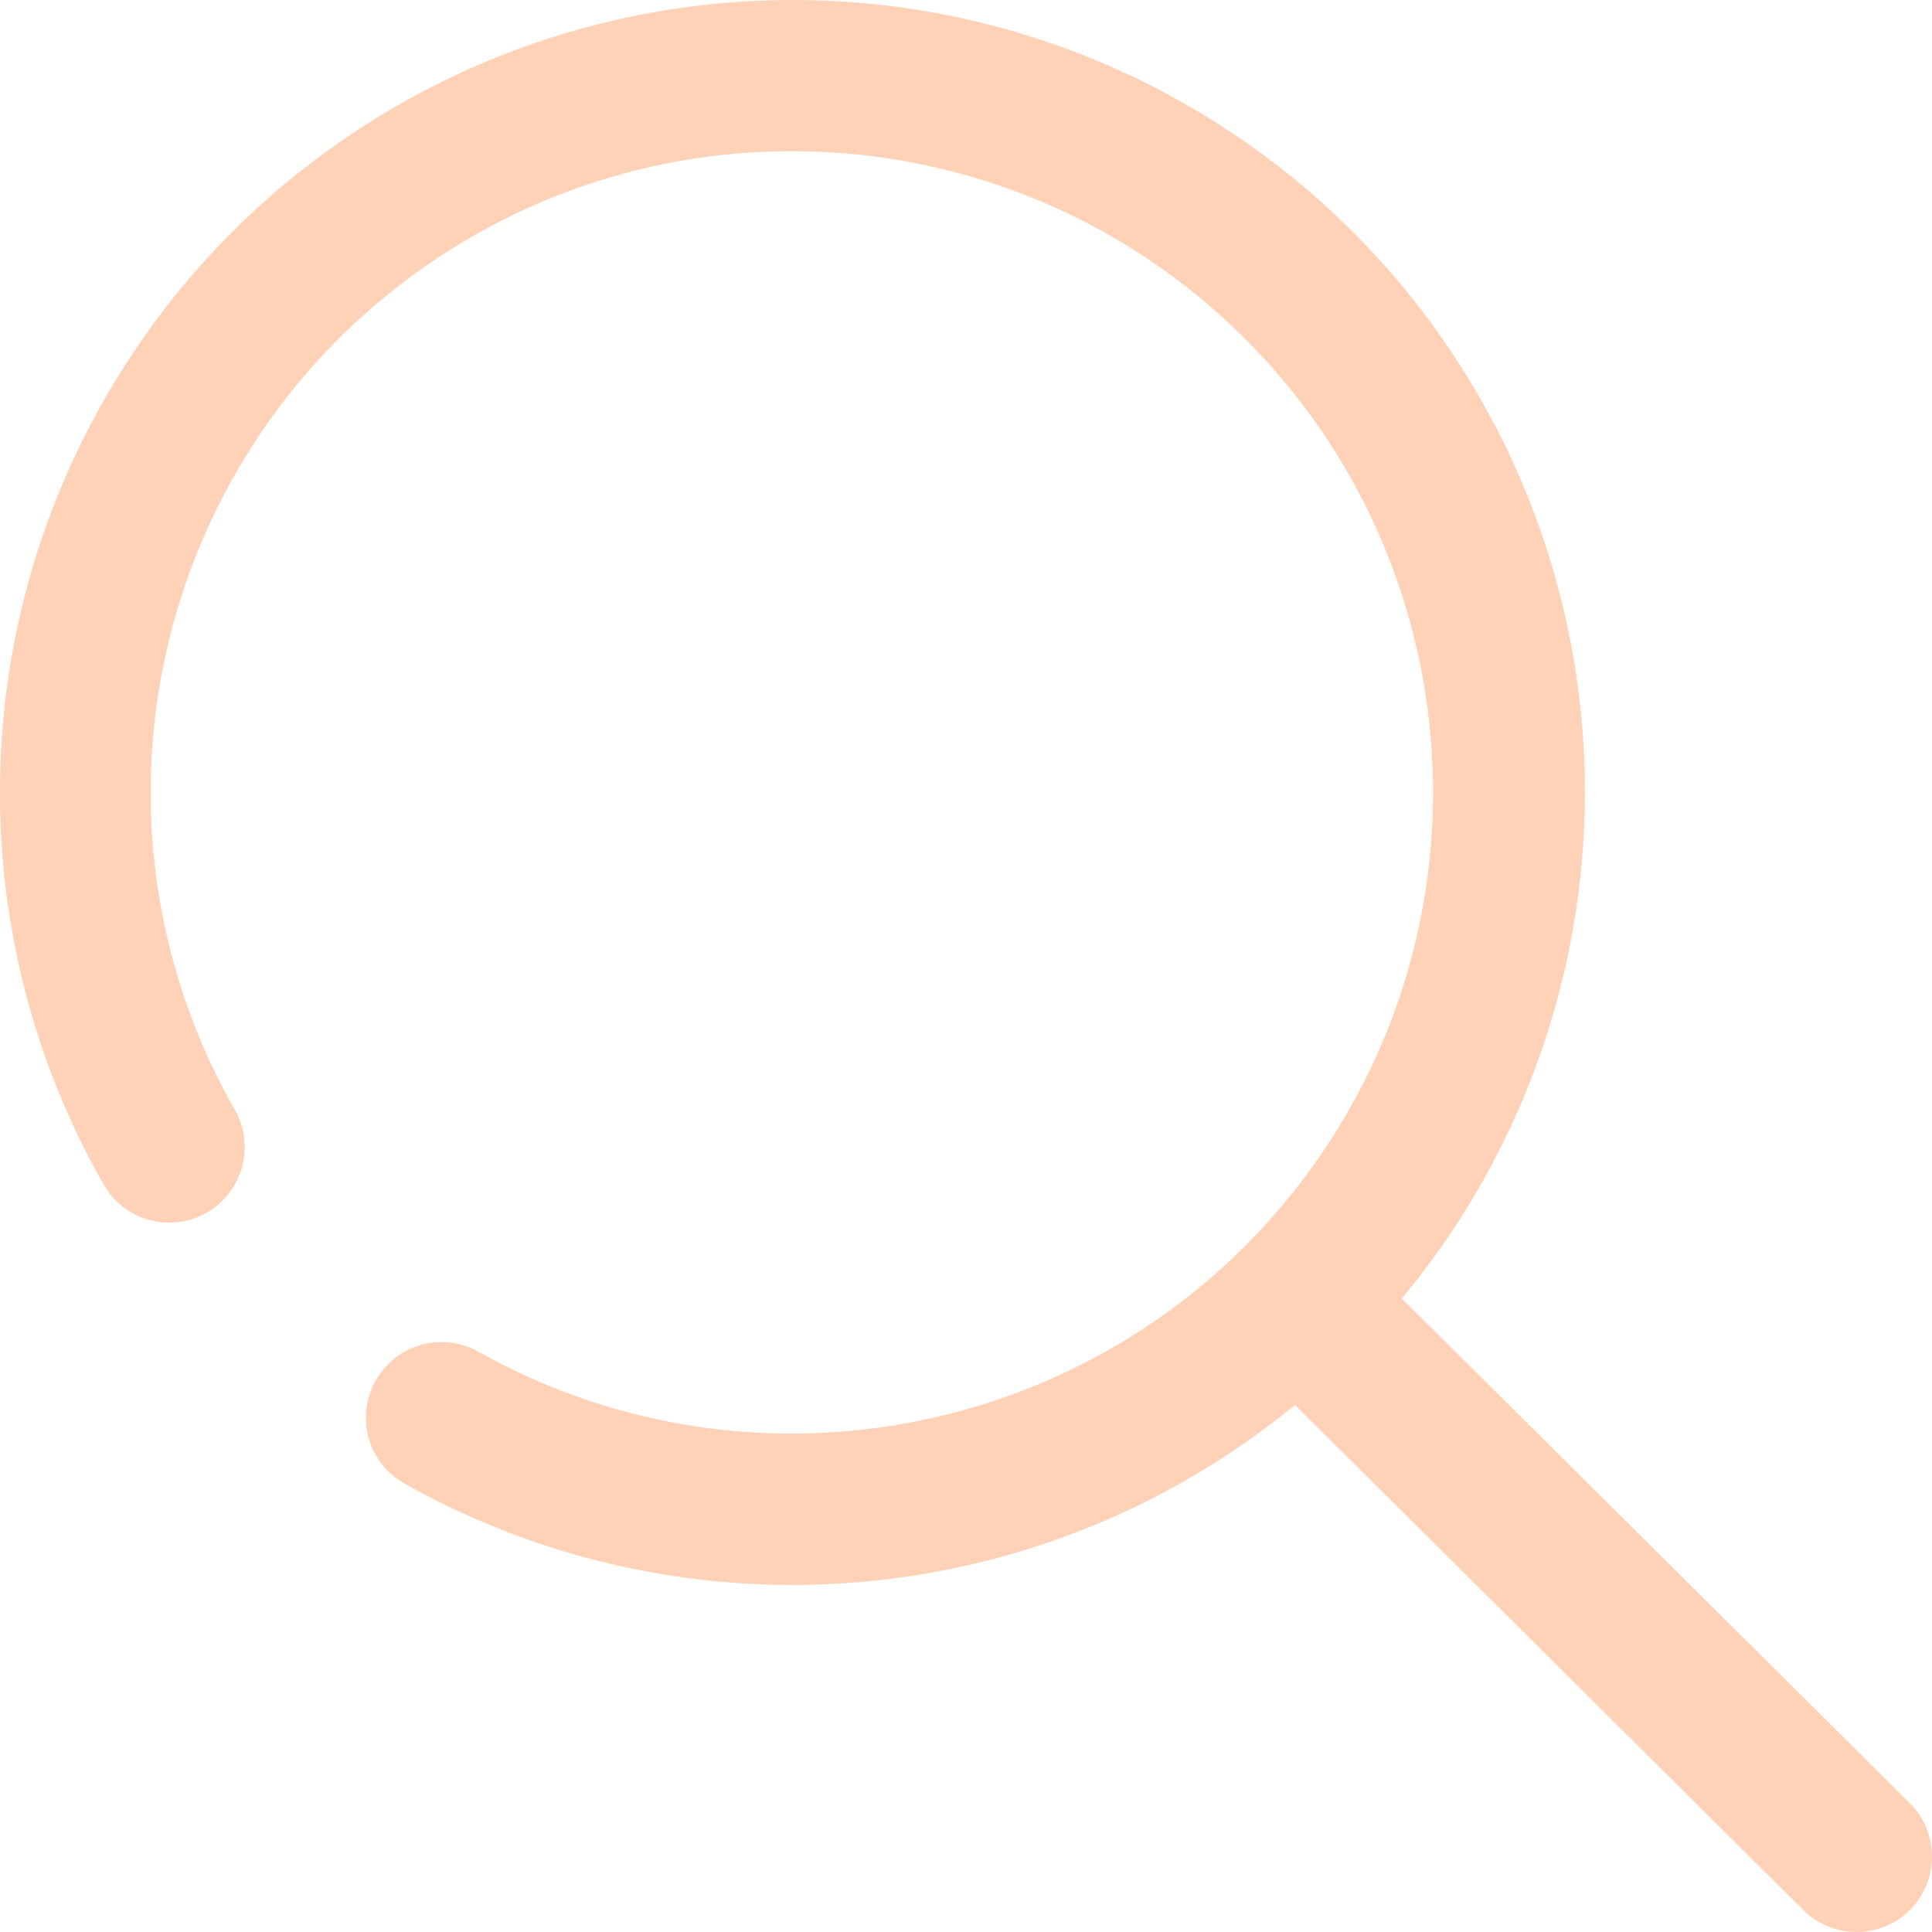
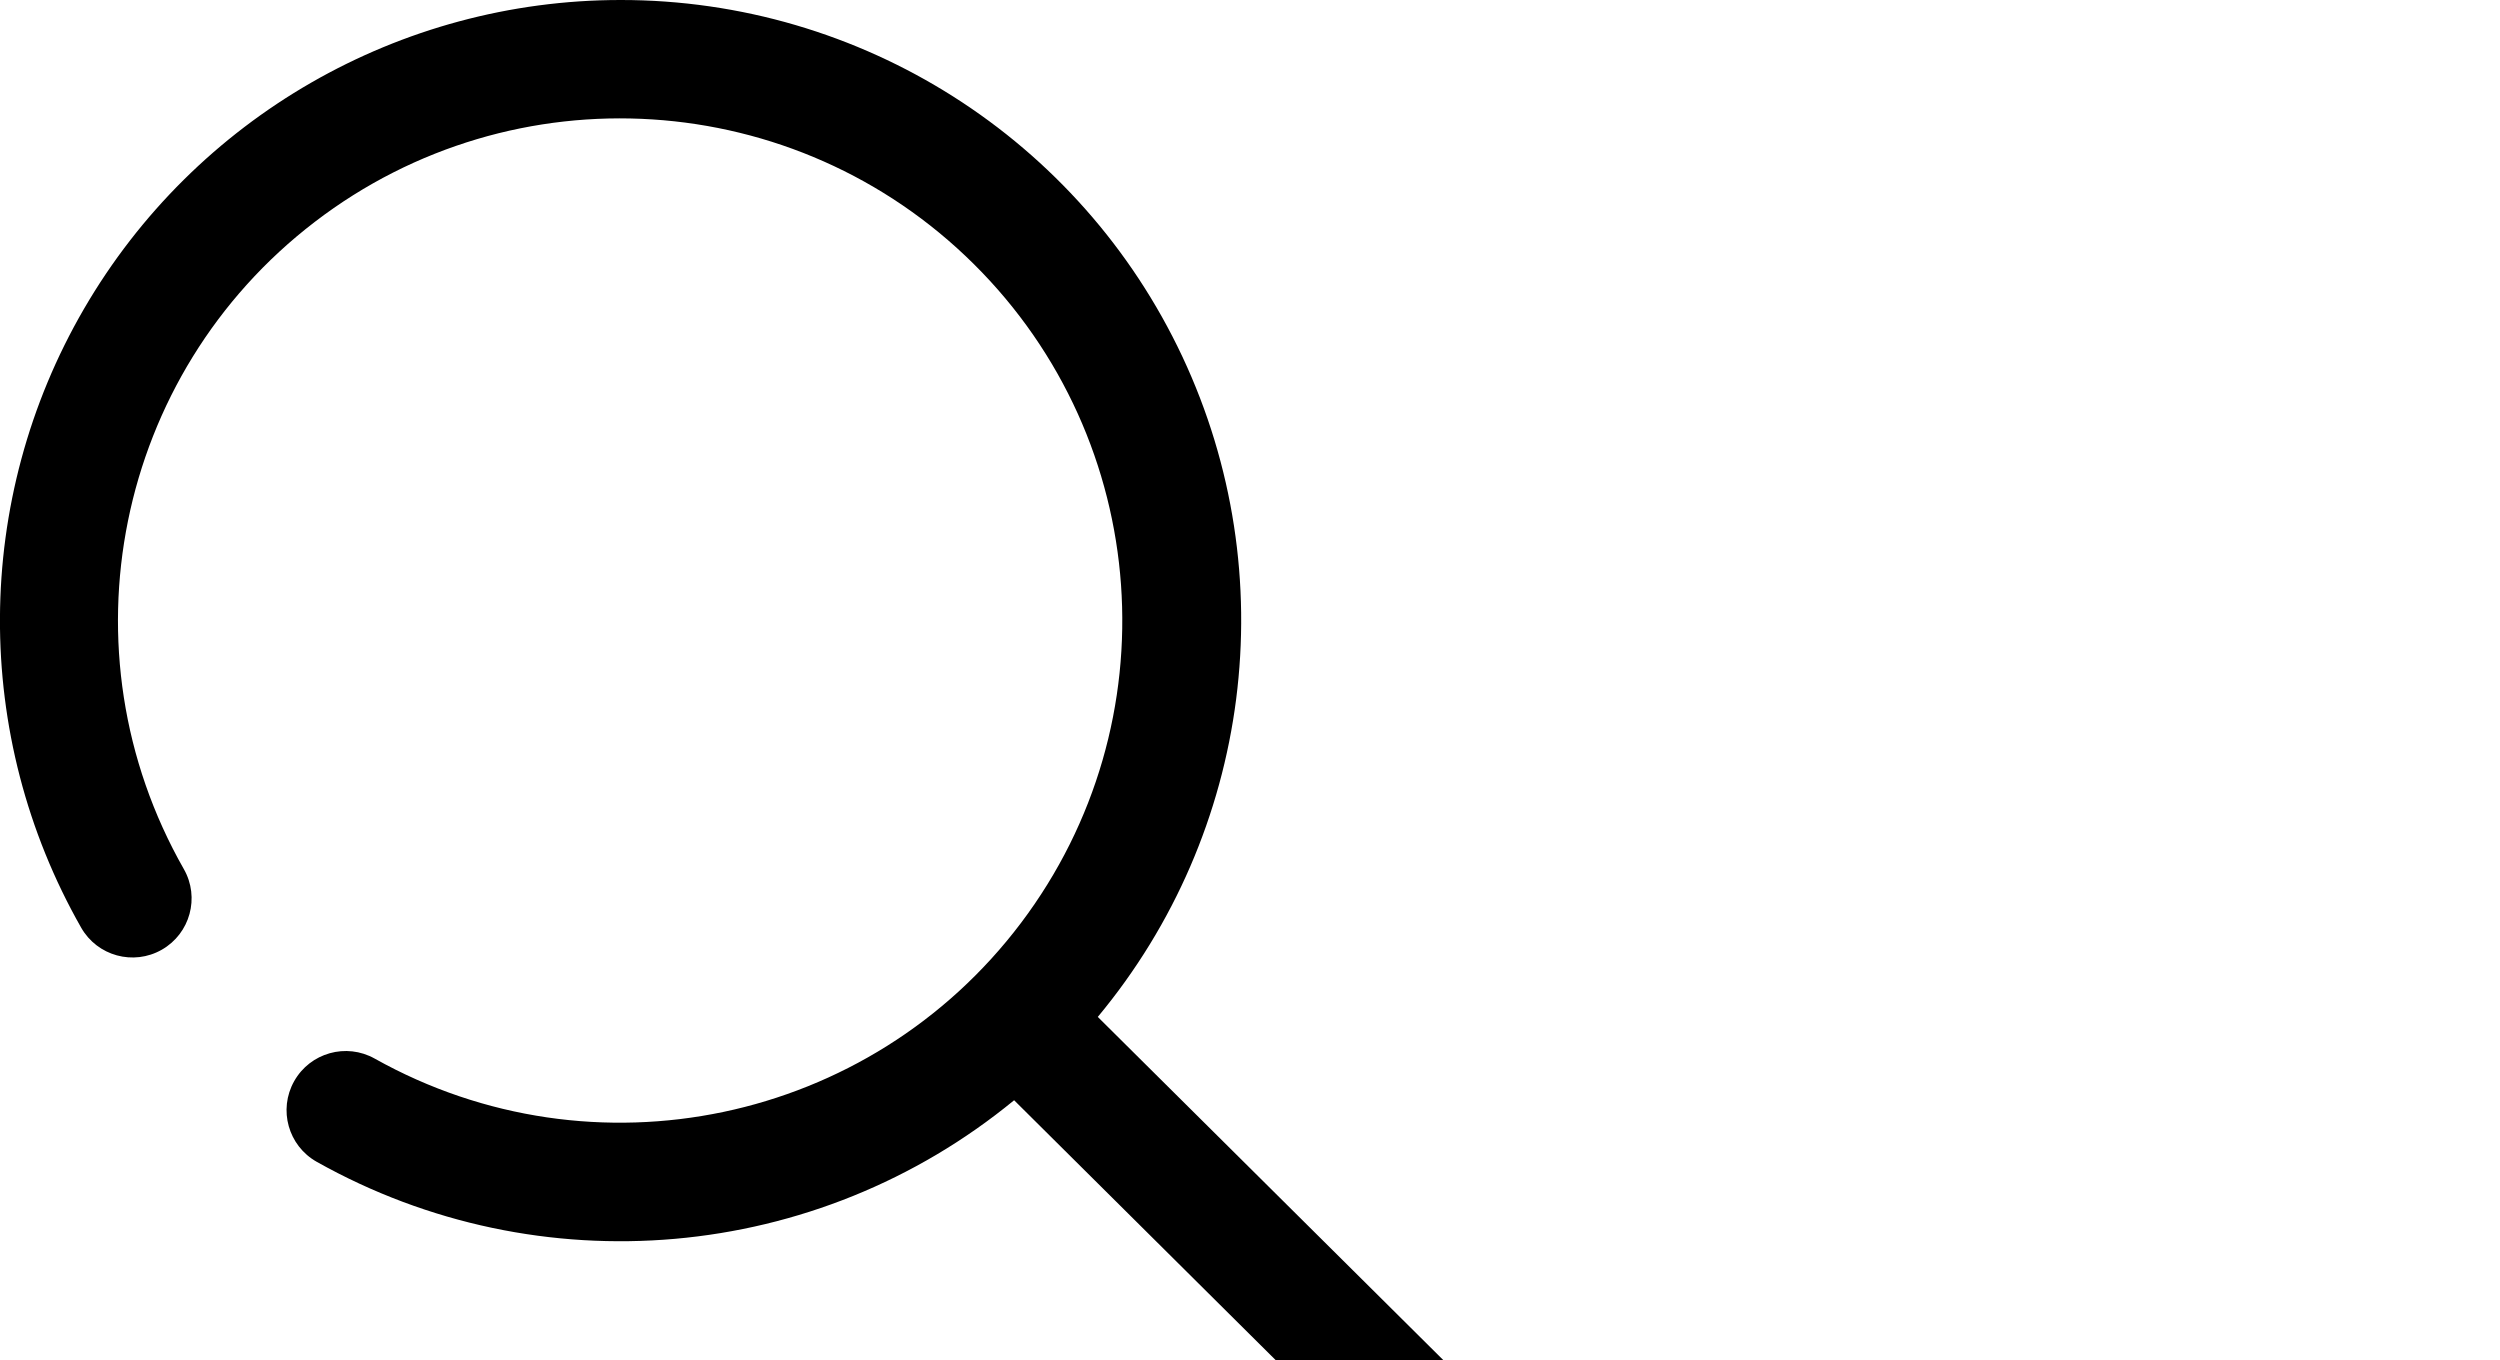
- <svg xmlns="http://www.w3.org/2000/svg" width="30.779" height="30.779" viewBox="0 0 30.779 30.779">
+ <svg xmlns="http://www.w3.org/2000/svg" id="Search" width="50.857" height="27.66" viewBox="0 0 50.857 27.66">
  <defs>
-     <style>.a{fill:#ffd1b6;}</style>
+     <style>
+       .cls-1 {
+       }
+     </style>
  </defs>
-   <path class="a" d="M12.624,0a12.618,12.618,0,0,1,9.708,20.687l8.092,8.037A1.2,1.2,0,1,1,28.73,30.43l-8.1-8.048A12.617,12.617,0,0,1,6.444,23.635a1.2,1.2,0,0,1,1.179-2.1A10.215,10.215,0,1,0,3.74,17.68a1.2,1.2,0,1,1-2.089,1.191A12.627,12.627,0,0,1,12.624,0Z" transform="translate(0)" />
+   <g id="Gruppe_11" data-name="Gruppe 11">
+     <path id="Pfad_3" data-name="Pfad 3" class="cls-1" d="M12.624,0a12.618,12.618,0,0,1,9.708,20.687l8.092,8.037A1.2,1.2,0,1,1,28.73,30.43l-8.1-8.048A12.617,12.617,0,0,1,6.444,23.635a1.2,1.2,0,0,1,1.179-2.1A10.215,10.215,0,1,0,3.74,17.68a1.2,1.2,0,1,1-2.089,1.191A12.627,12.627,0,0,1,12.624,0Z" transform="translate(0)" />
+   </g>
</svg>
